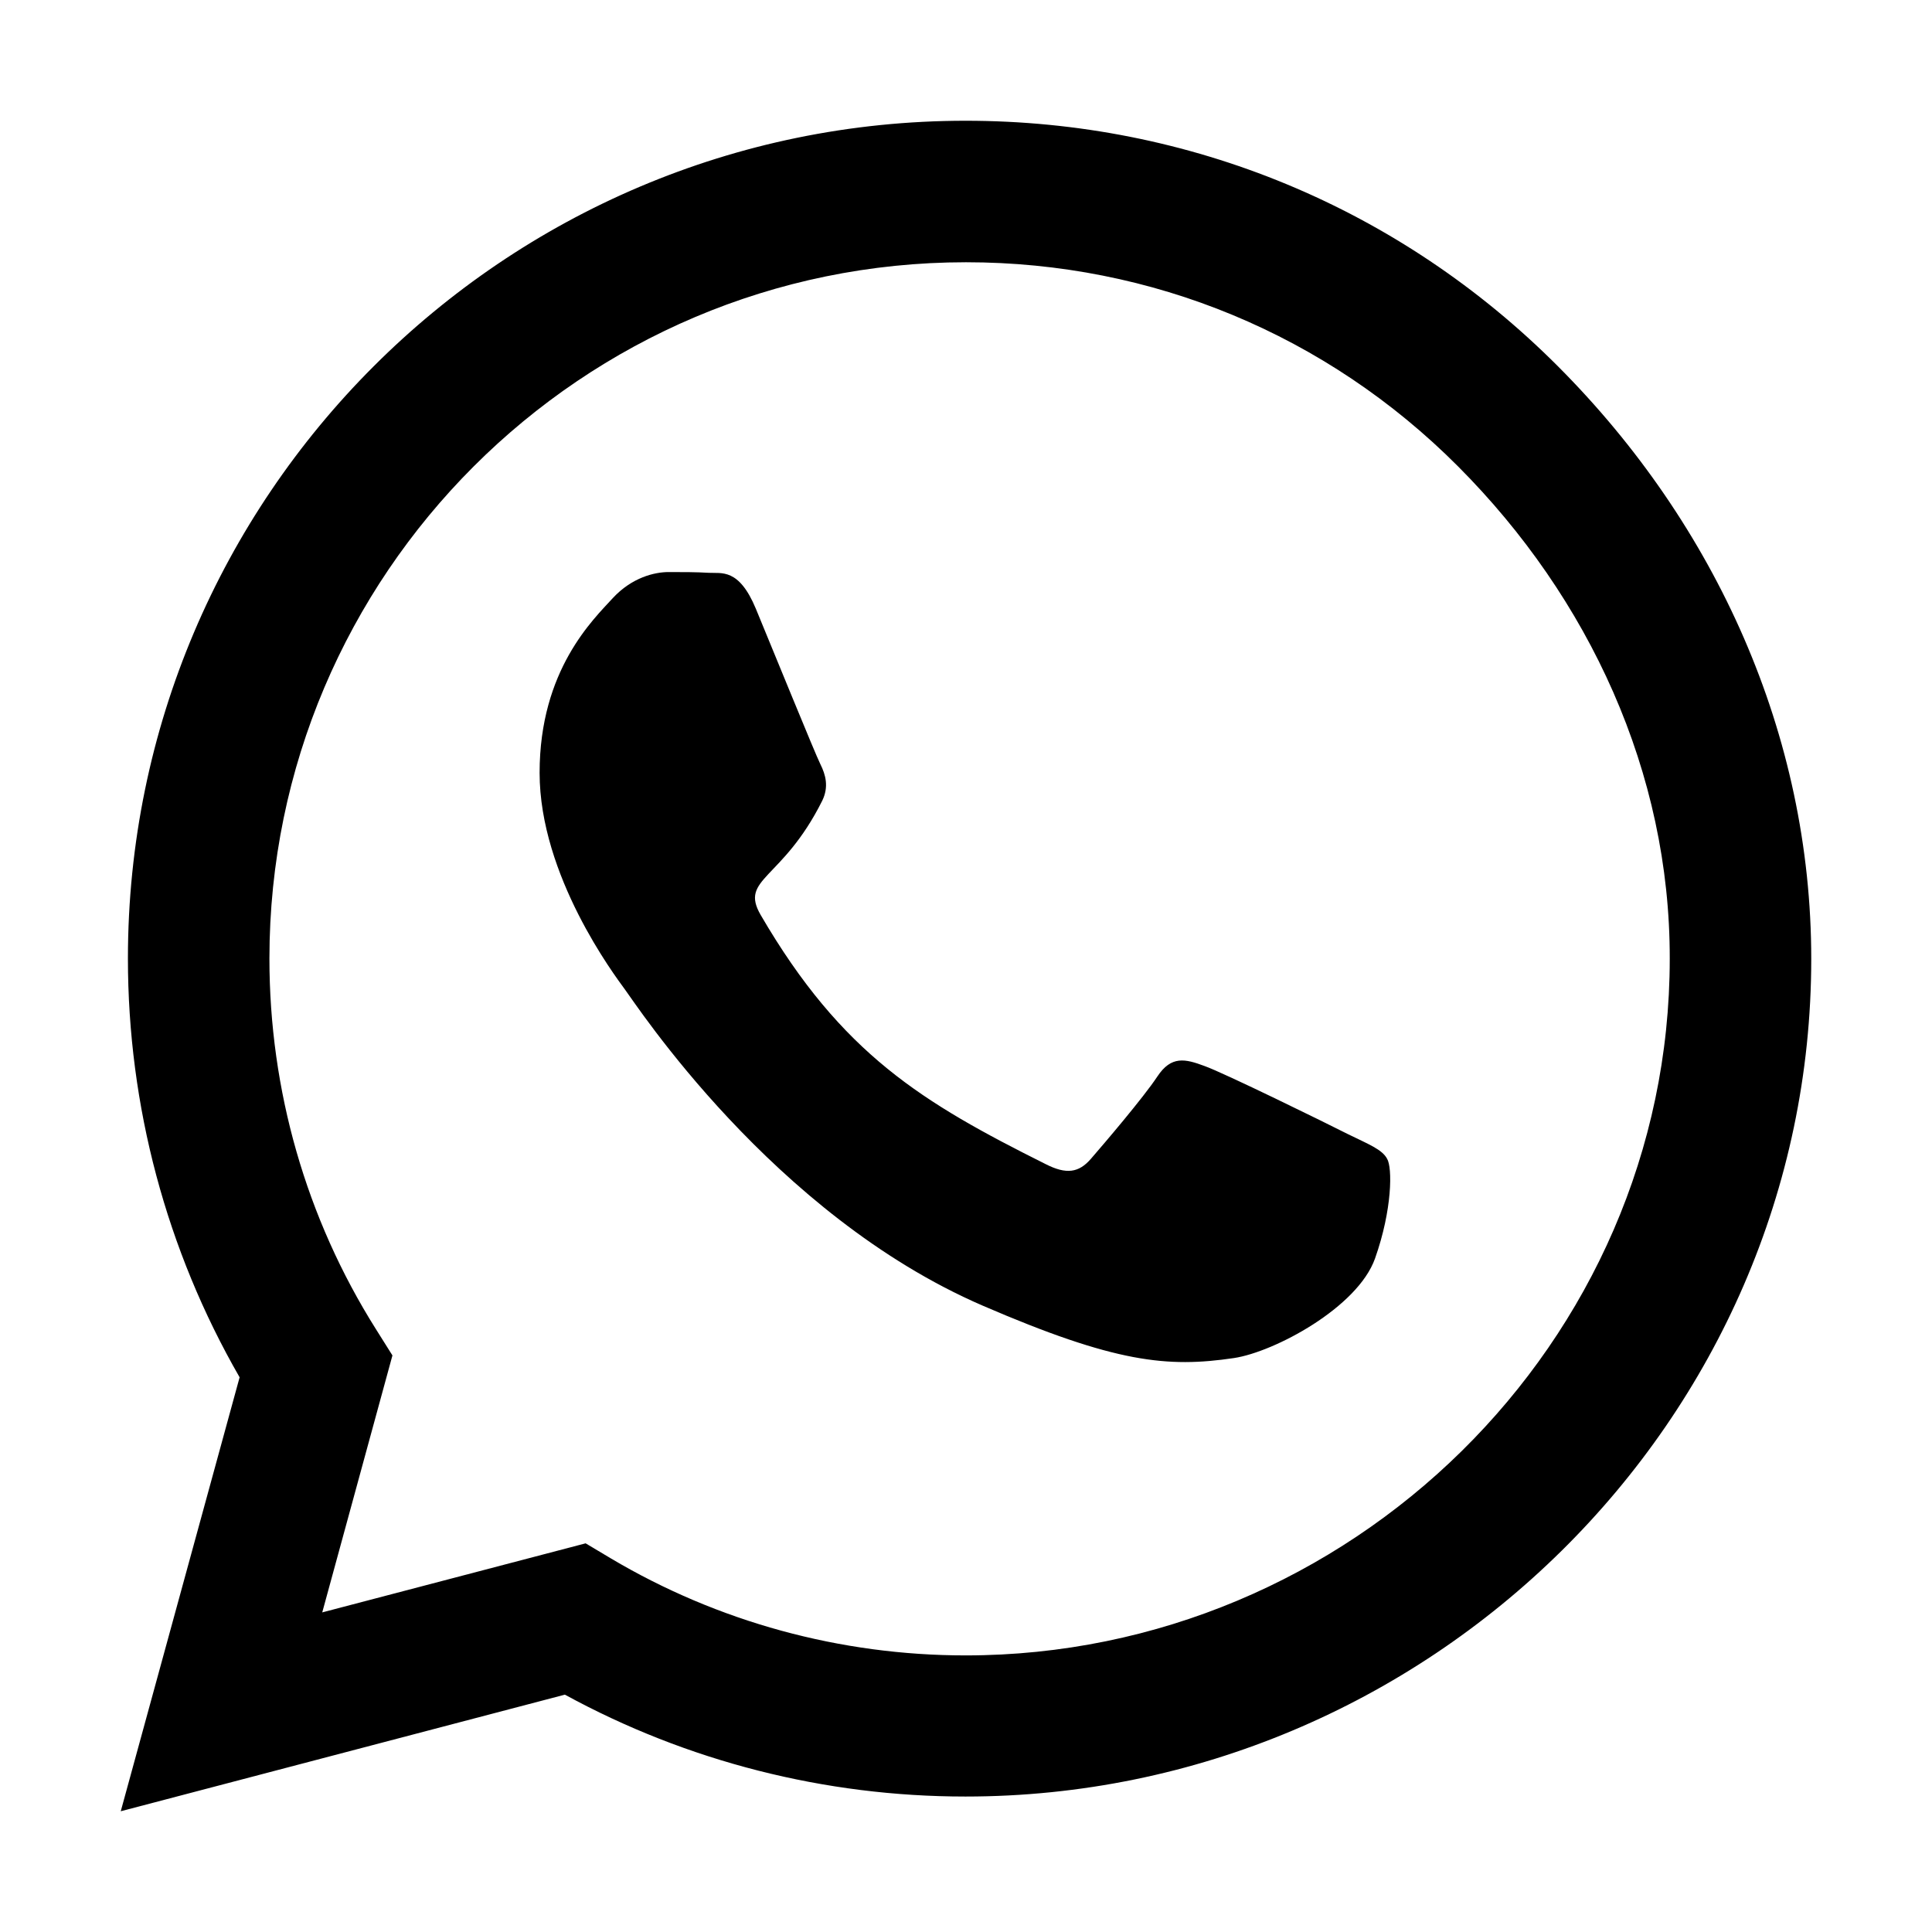
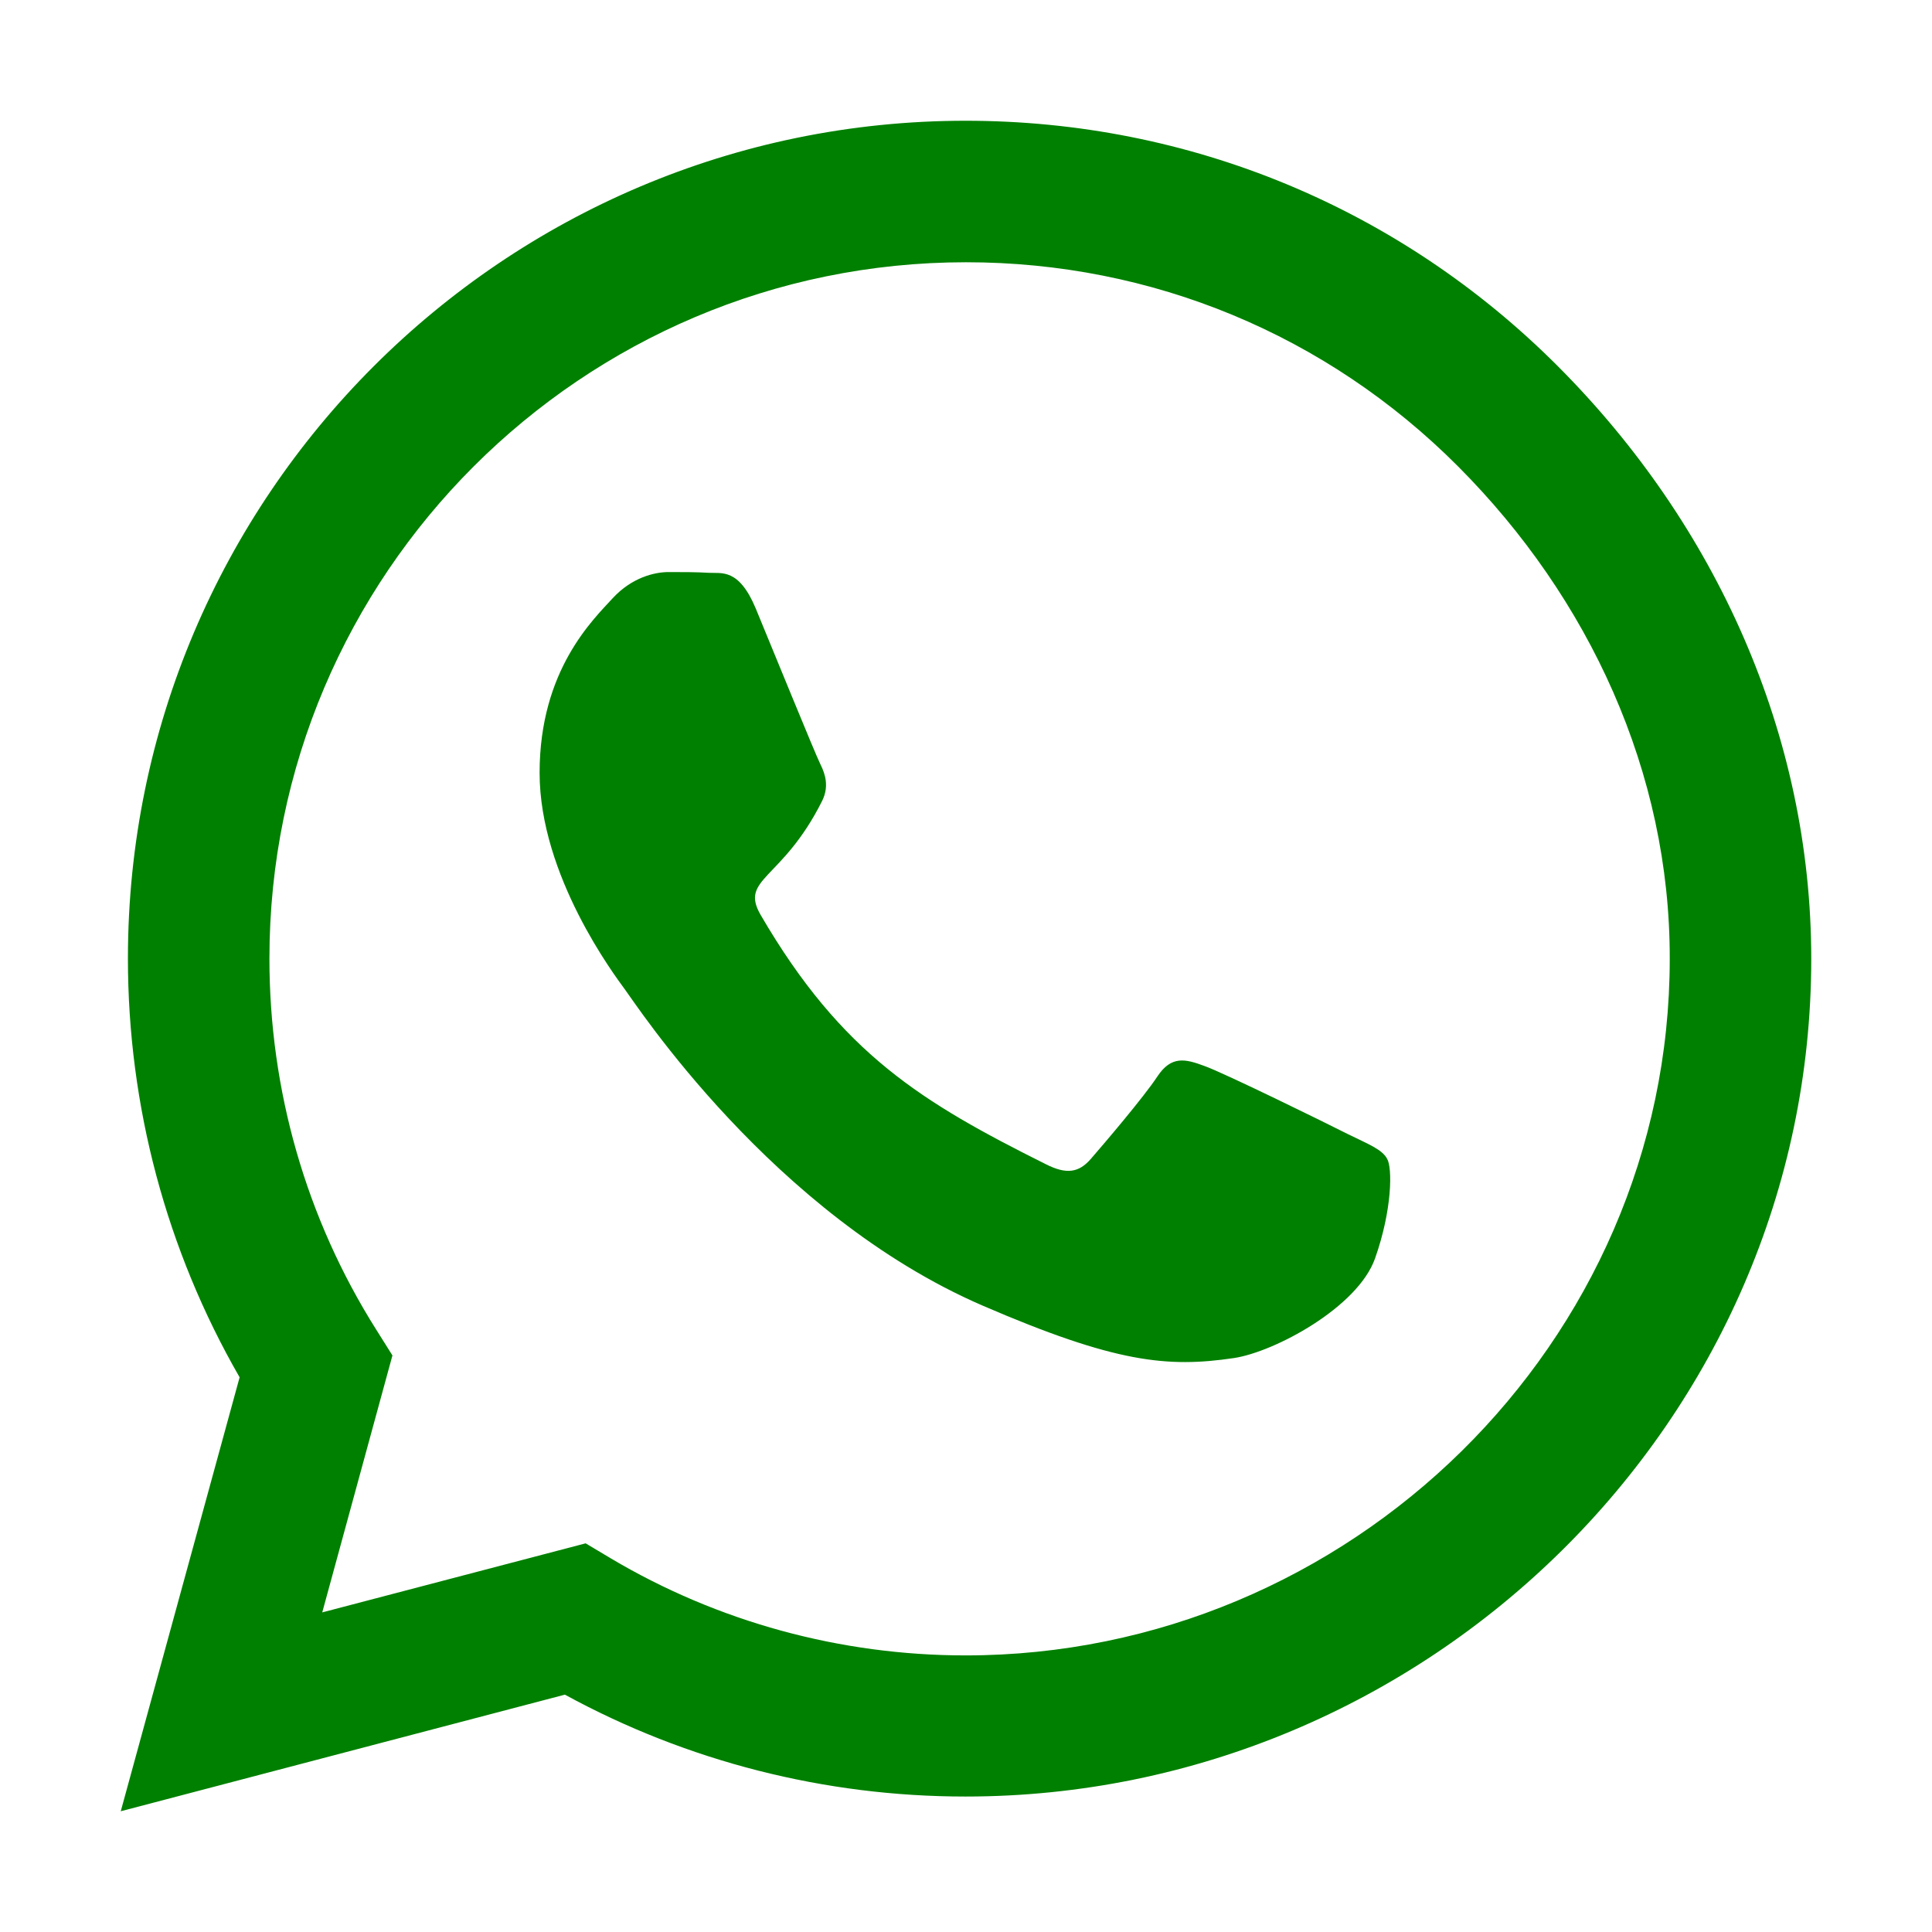
- <svg xmlns="http://www.w3.org/2000/svg" width="18" height="18" viewBox="0 0 448 512">
+ <svg xmlns="http://www.w3.org/2000/svg" fill="green" width="18" height="18" viewBox="0 0 448 512">
  <path d="M380.9 97.1C339 55.1 283.2 32 223.9 32c-122.4 0-222 99.6-222 222 0 39.1 10.2 77.3 29.6 111L0 480l117.7-30.9c32.4 17.7 68.9 27 106.1 27h.1c122.3 0 224.1-99.6 224.1-222 0-59.3-25.2-115-67.1-157zm-157 341.6c-33.2 0-65.7-8.9-94-25.7l-6.7-4-69.8 18.3L72 359.2l-4.4-7c-18.5-29.4-28.2-63.3-28.2-98.2 0-101.7 82.8-184.5 184.6-184.5 49.3 0 95.6 19.2 130.4 54.1 34.8 34.9 56.2 81.2 56.1 130.5 0 101.8-84.9 184.6-186.6 184.6zm101.2-138.2c-5.5-2.8-32.8-16.2-37.9-18-5.1-1.9-8.8-2.8-12.5 2.8-3.7 5.6-14.3 18-17.6 21.8-3.2 3.7-6.5 4.2-12 1.4-32.6-16.3-54-29.1-75.5-66-5.7-9.8 5.7-9.1 16.3-30.3 1.8-3.7.9-6.9-.5-9.7-1.4-2.8-12.5-30.1-17.1-41.2-4.5-10.8-9.1-9.3-12.5-9.5-3.2-.2-6.9-.2-10.6-.2-3.7 0-9.7 1.4-14.8 6.9-5.1 5.6-19.4 19-19.4 46.3 0 27.3 19.9 53.7 22.6 57.4 2.8 3.7 39.1 59.7 94.8 83.8 35.2 15.2 49 16.5 66.6 13.9 10.7-1.6 32.8-13.4 37.4-26.4 4.6-13 4.6-24.1 3.2-26.4-1.3-2.5-5-3.9-10.5-6.6z" />
</svg>
